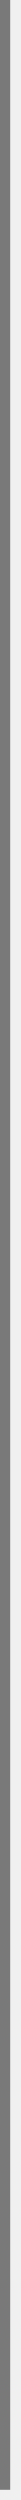
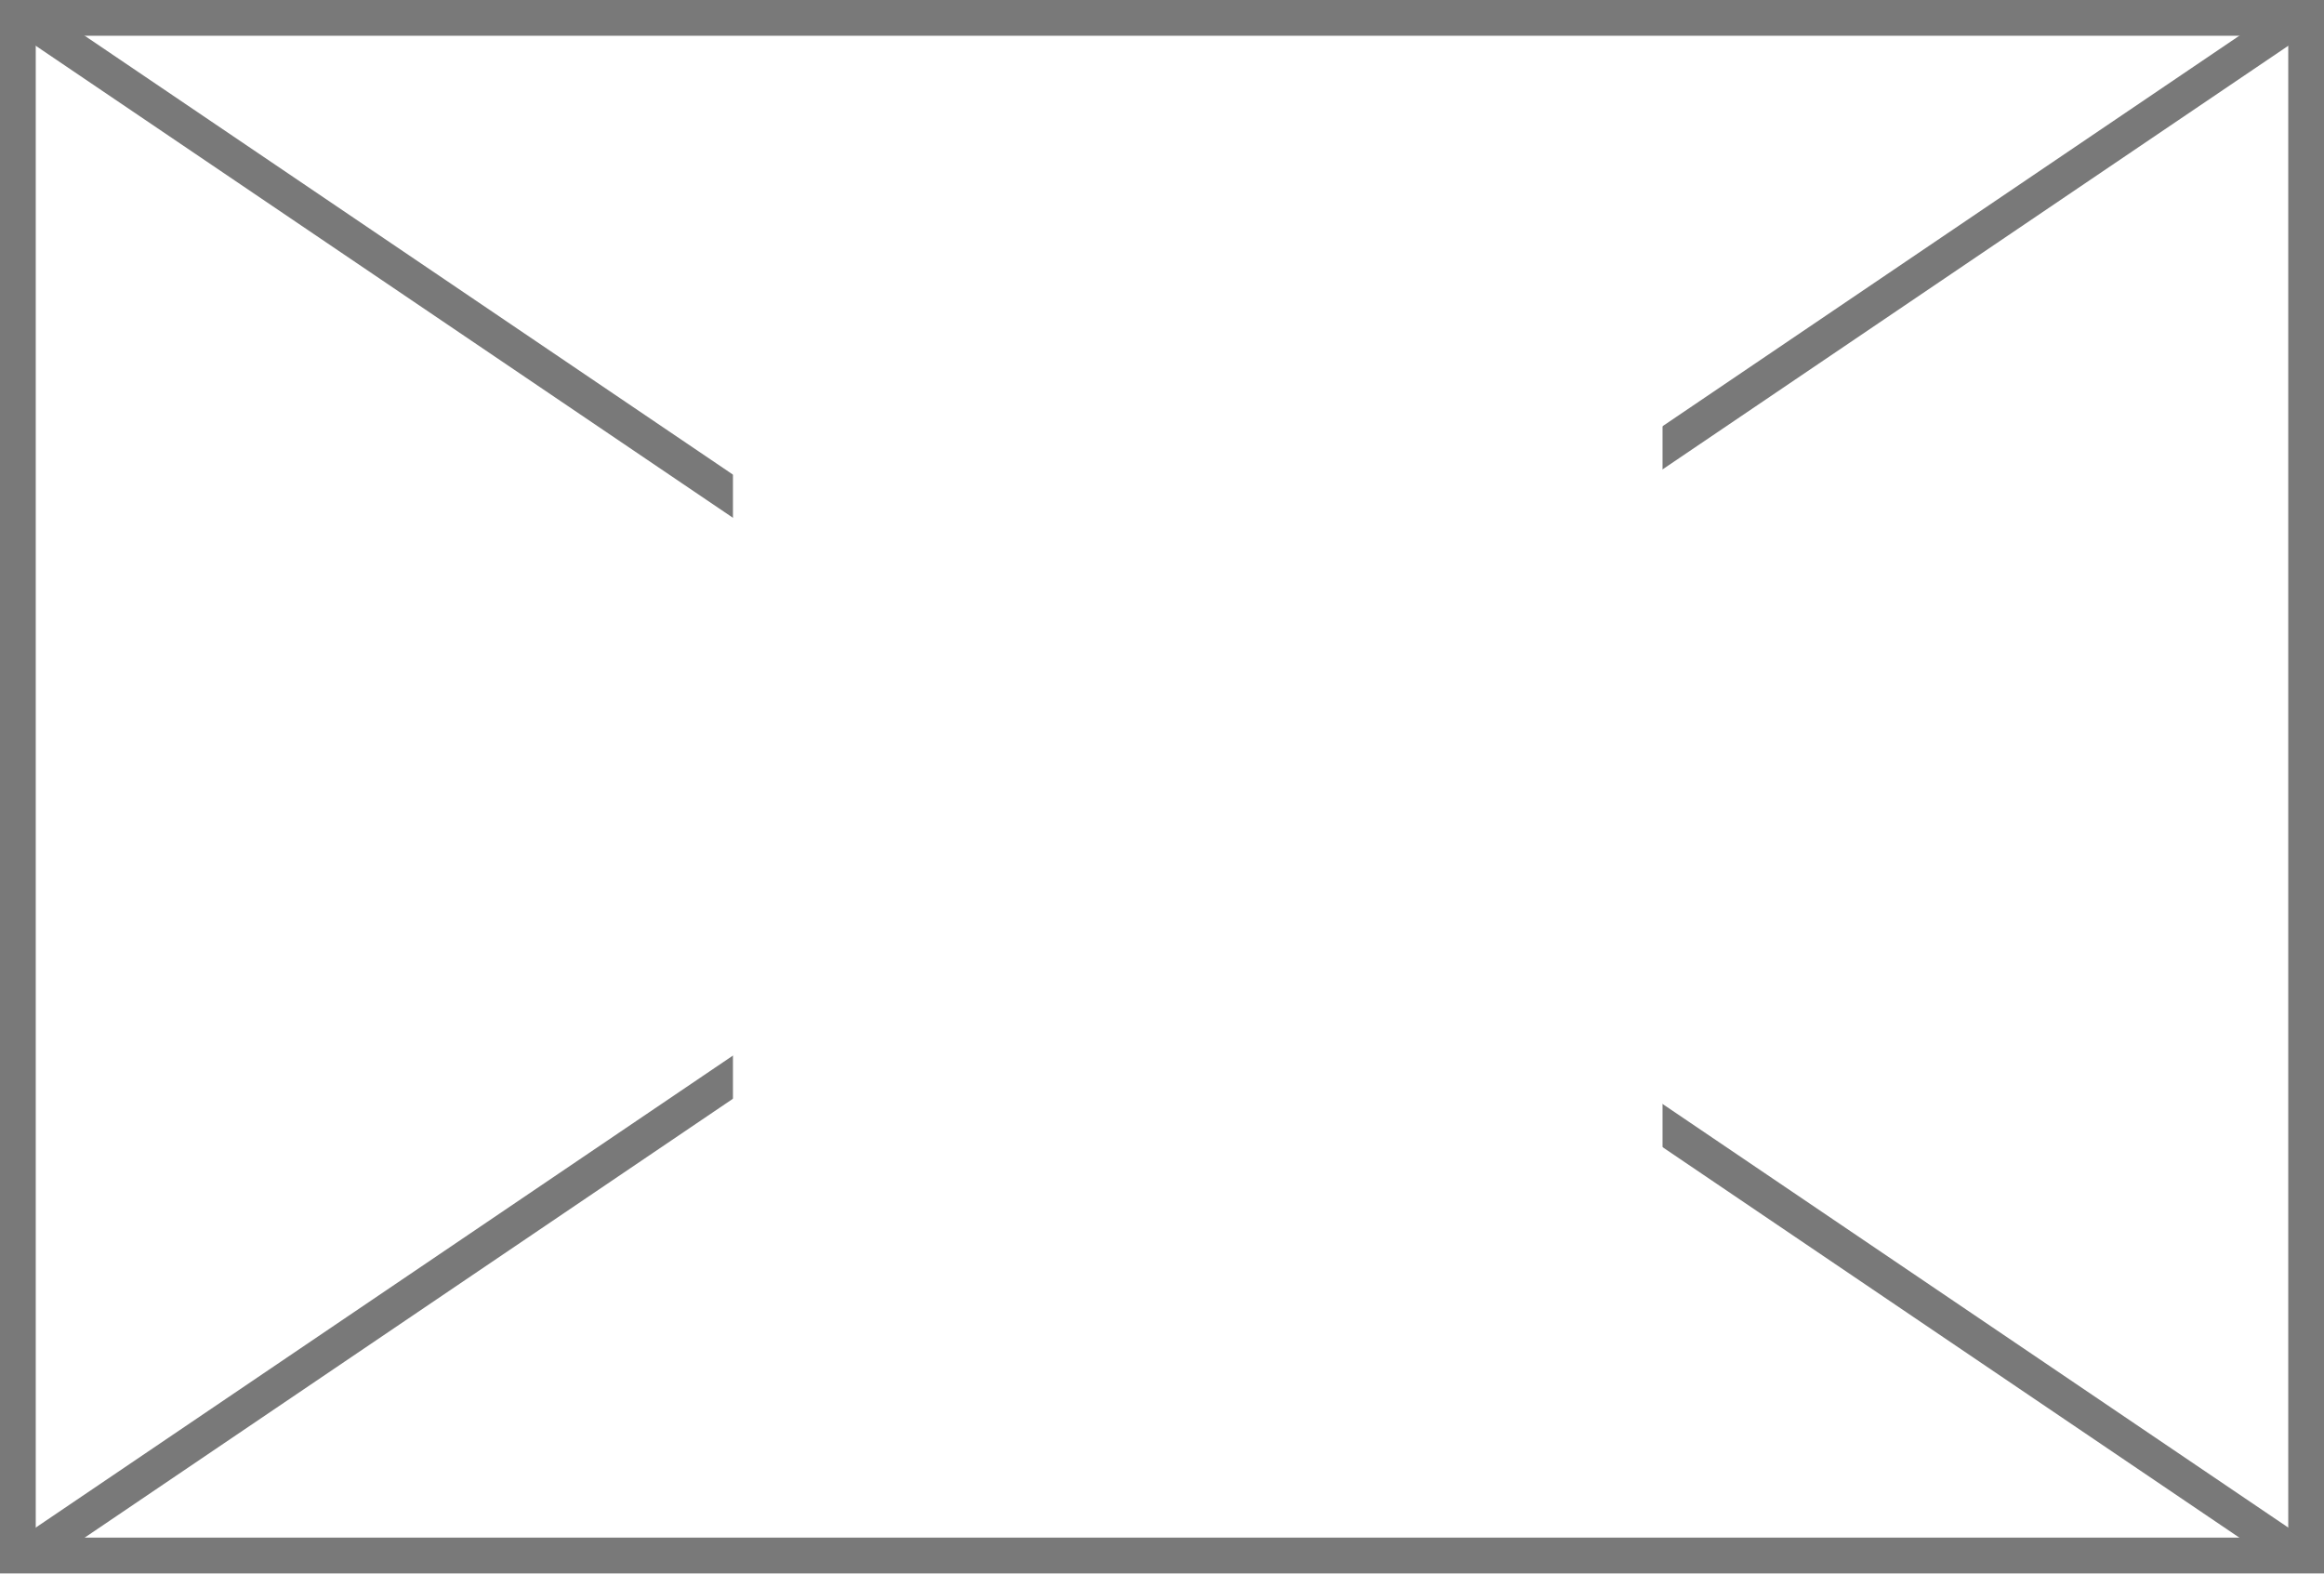
- <svg xmlns="http://www.w3.org/2000/svg" version="1.1" width="2px" height="245px">
-   <g transform="matrix(1 0 0 1 -374 -324 )">
-     <path d="M 374.5 324  L 374.5 568  " stroke-width="1" stroke="#797979" fill="none" />
+ <svg xmlns="http://www.w3.org/2000/svg" version="1.1" width="65px" height="44px">
+   <defs>
+     <mask fill="white" id="clip2437">
+       <path d="M 224.5 216  L 250.5 216  L 250.5 250  L 224.5 250  Z M 204 210  L 269 210  L 269 254  L 204 254  Z " fill-rule="evenodd" />
+     </mask>
+   </defs>
+   <g transform="matrix(1 0 0 1 -204 -210 )">
+     <path d="M 204.5 210.5  L 268.5 210.5  L 268.5 253.5  L 204.5 253.5  L 204.5 210.5  Z " fill-rule="nonzero" fill="#ffffff" stroke="none" fill-opacity="0.992" />
+     <path d="M 204.5 210.5  L 268.5 210.5  L 268.5 253.5  L 204.5 253.5  L 204.5 210.5  Z " stroke-width="1" stroke="#797979" fill="none" />
+     <path d="M 204.612 210.414  L 268.388 253.586  M 268.388 210.414  L 204.612 253.586  " stroke-width="1" stroke="#797979" fill="none" mask="url(#clip2437)" />
  </g>
</svg>
